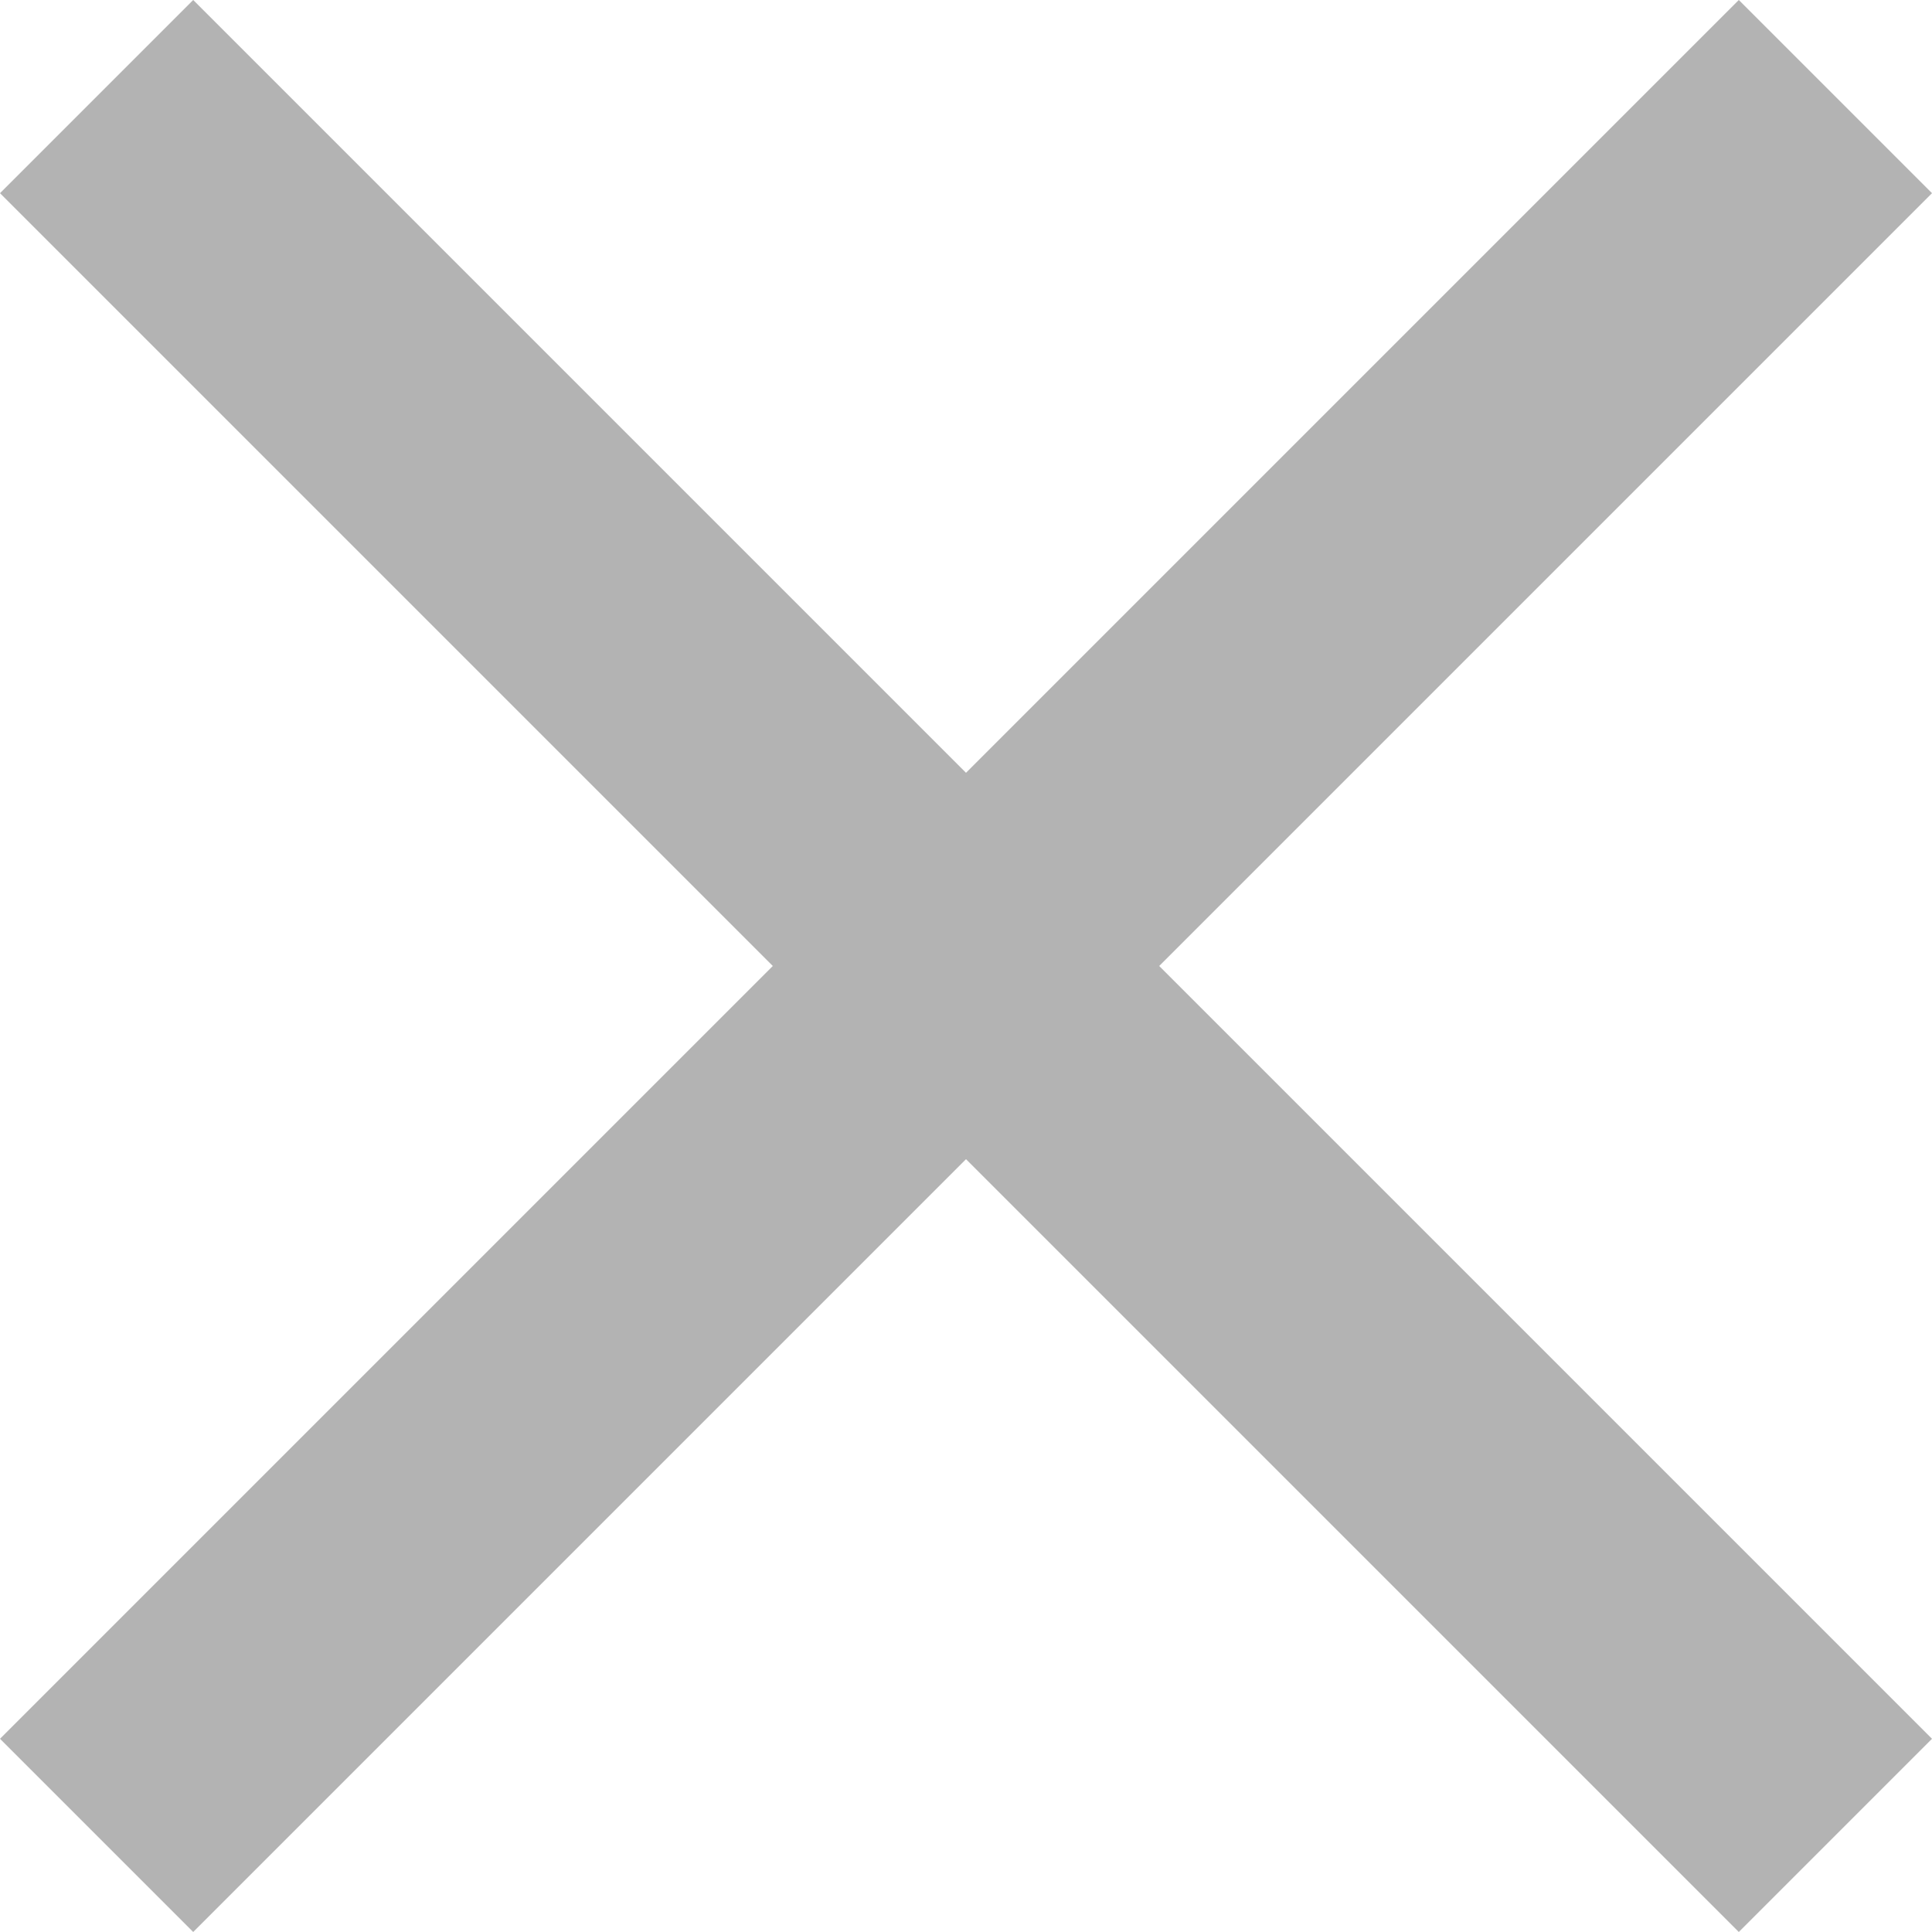
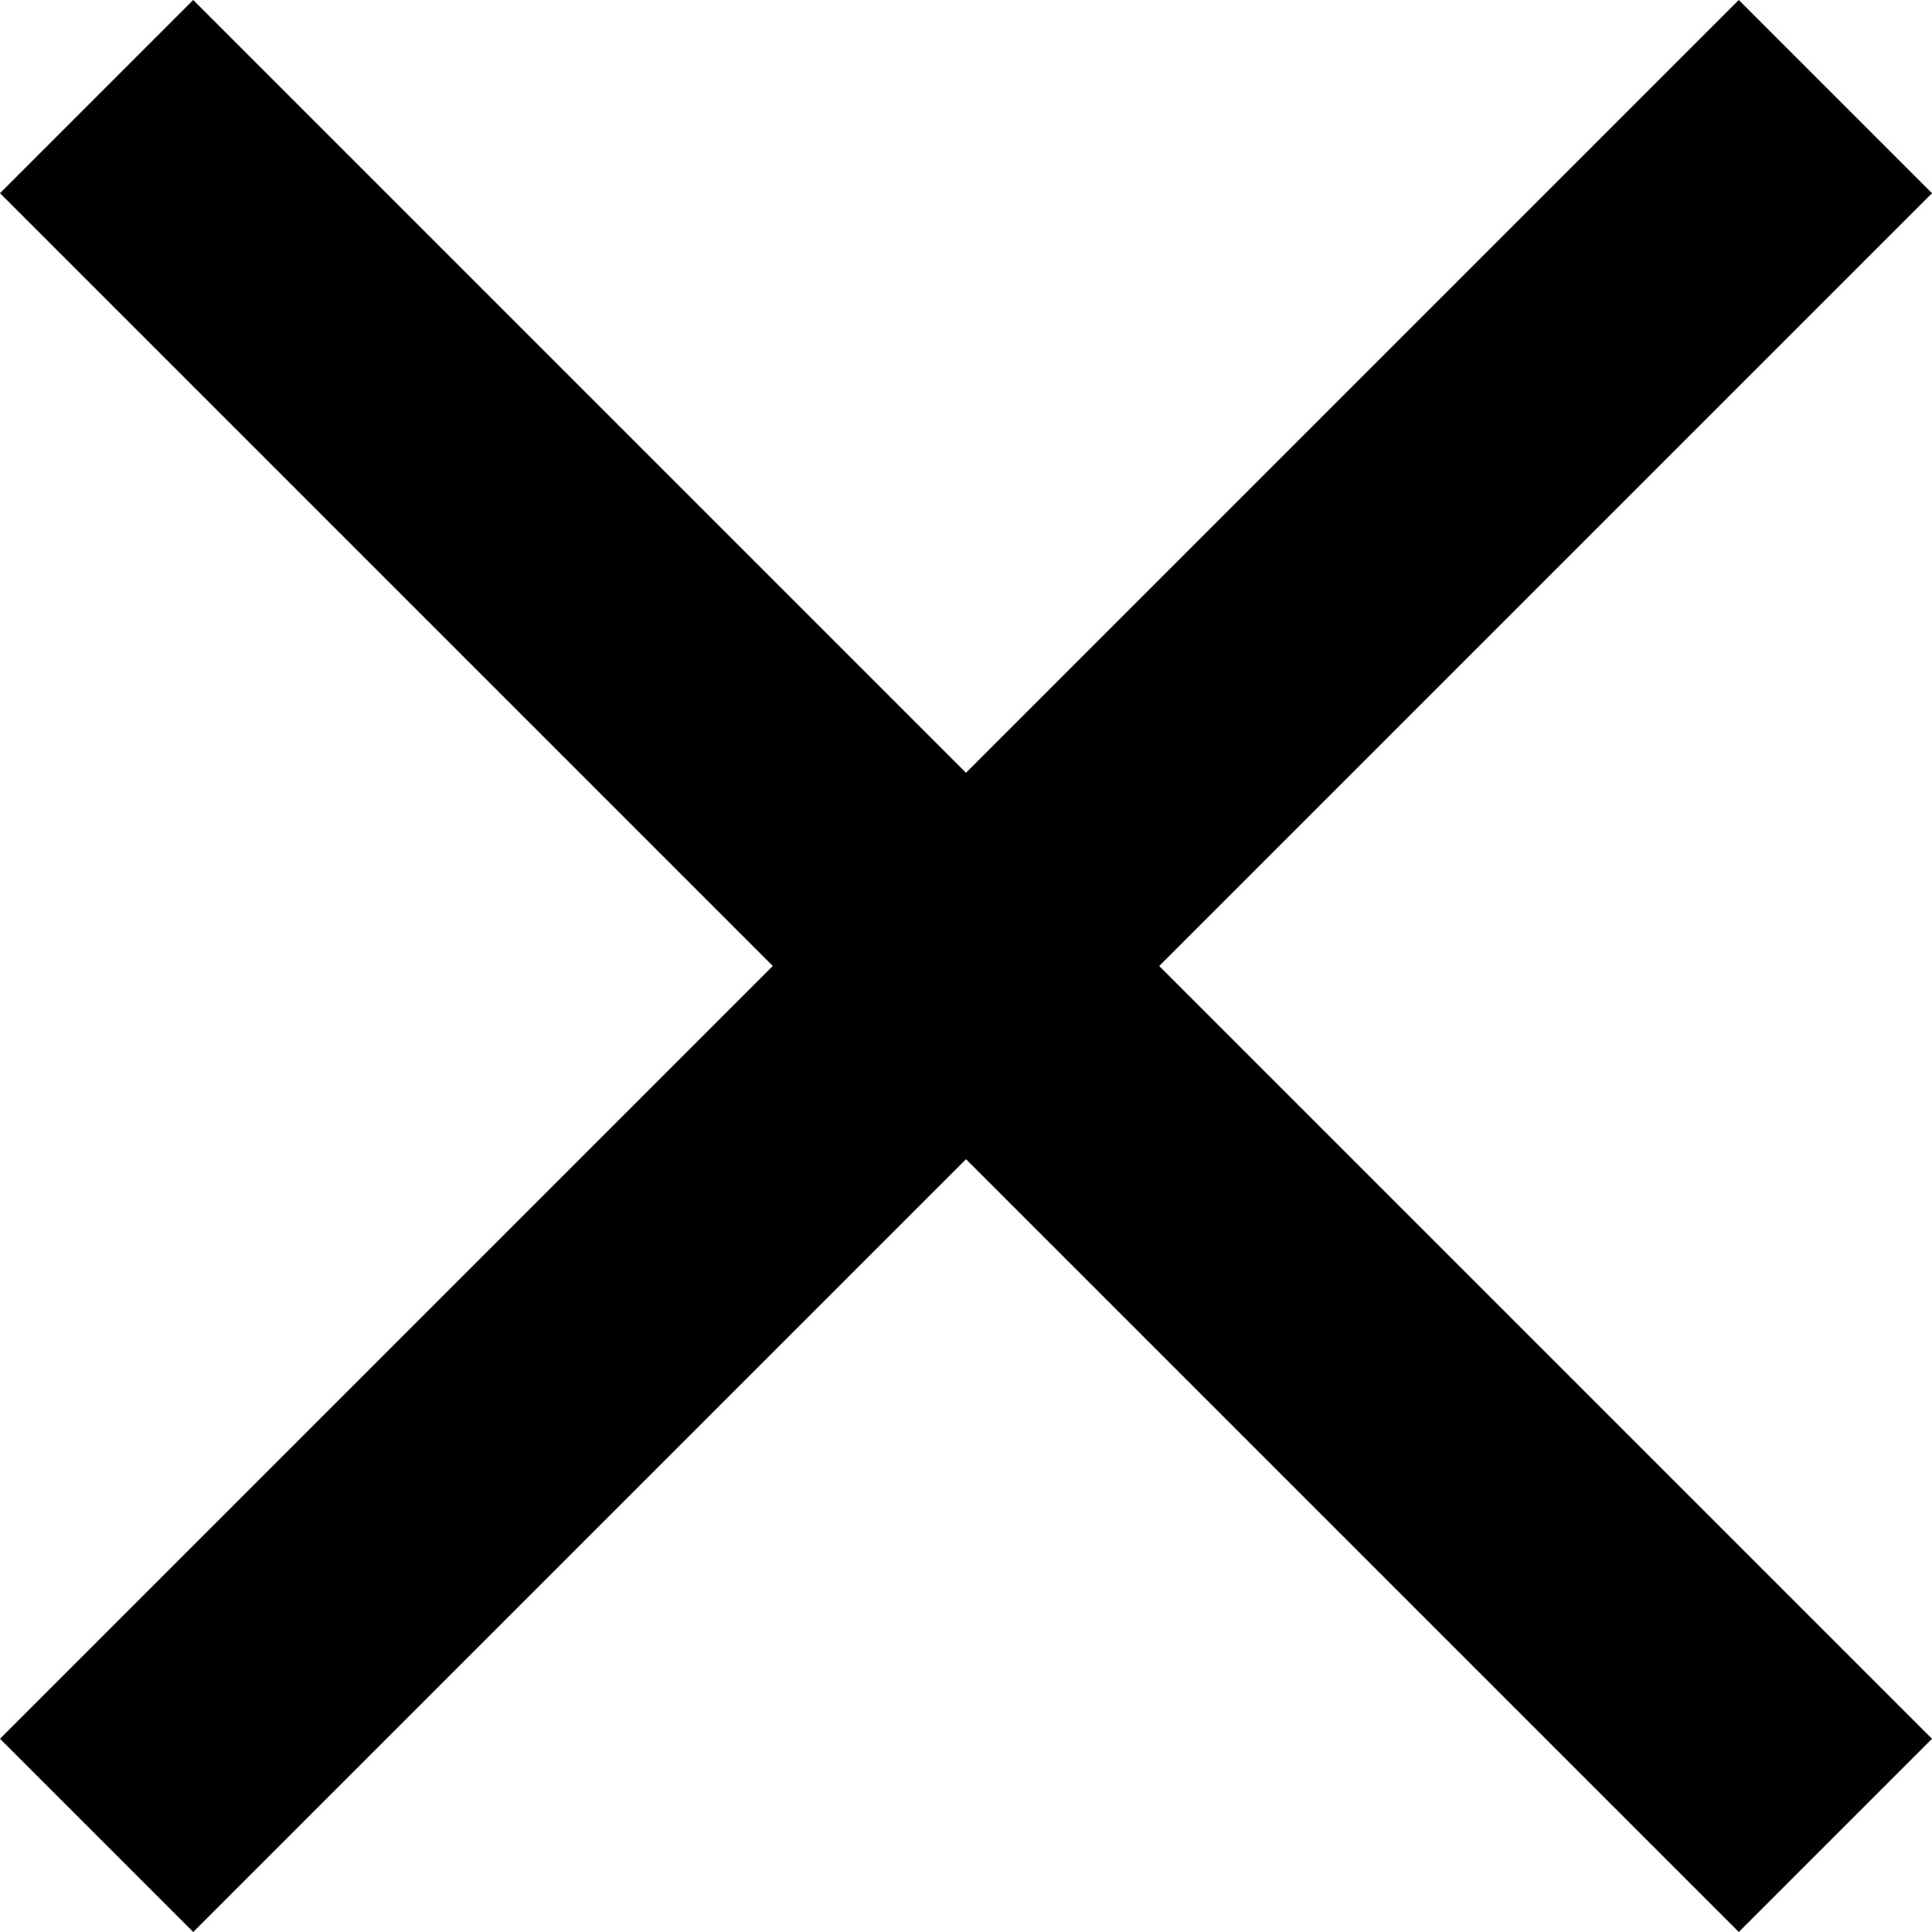
- <svg xmlns="http://www.w3.org/2000/svg" width="14" height="14" viewBox="0 0 14 14" fill="none">
-   <path d="M1.4 14L0 12.6L5.6 7L0 1.4L1.4 0L7 5.6L12.6 0L14 1.4L8.4 7L14 12.6L12.6 14L7 8.4L1.4 14Z" fill="#B3B3B3" />
+ <svg xmlns="http://www.w3.org/2000/svg" viewBox="0 0 14 14" fill="none">
+   <path d="M1.4 14L0 12.6L5.6 7L0 1.4L1.4 0L7 5.6L12.6 0L14 1.4L8.4 7L14 12.6L12.6 14L7 8.4L1.4 14Z" fill="currentColor" />
</svg>
